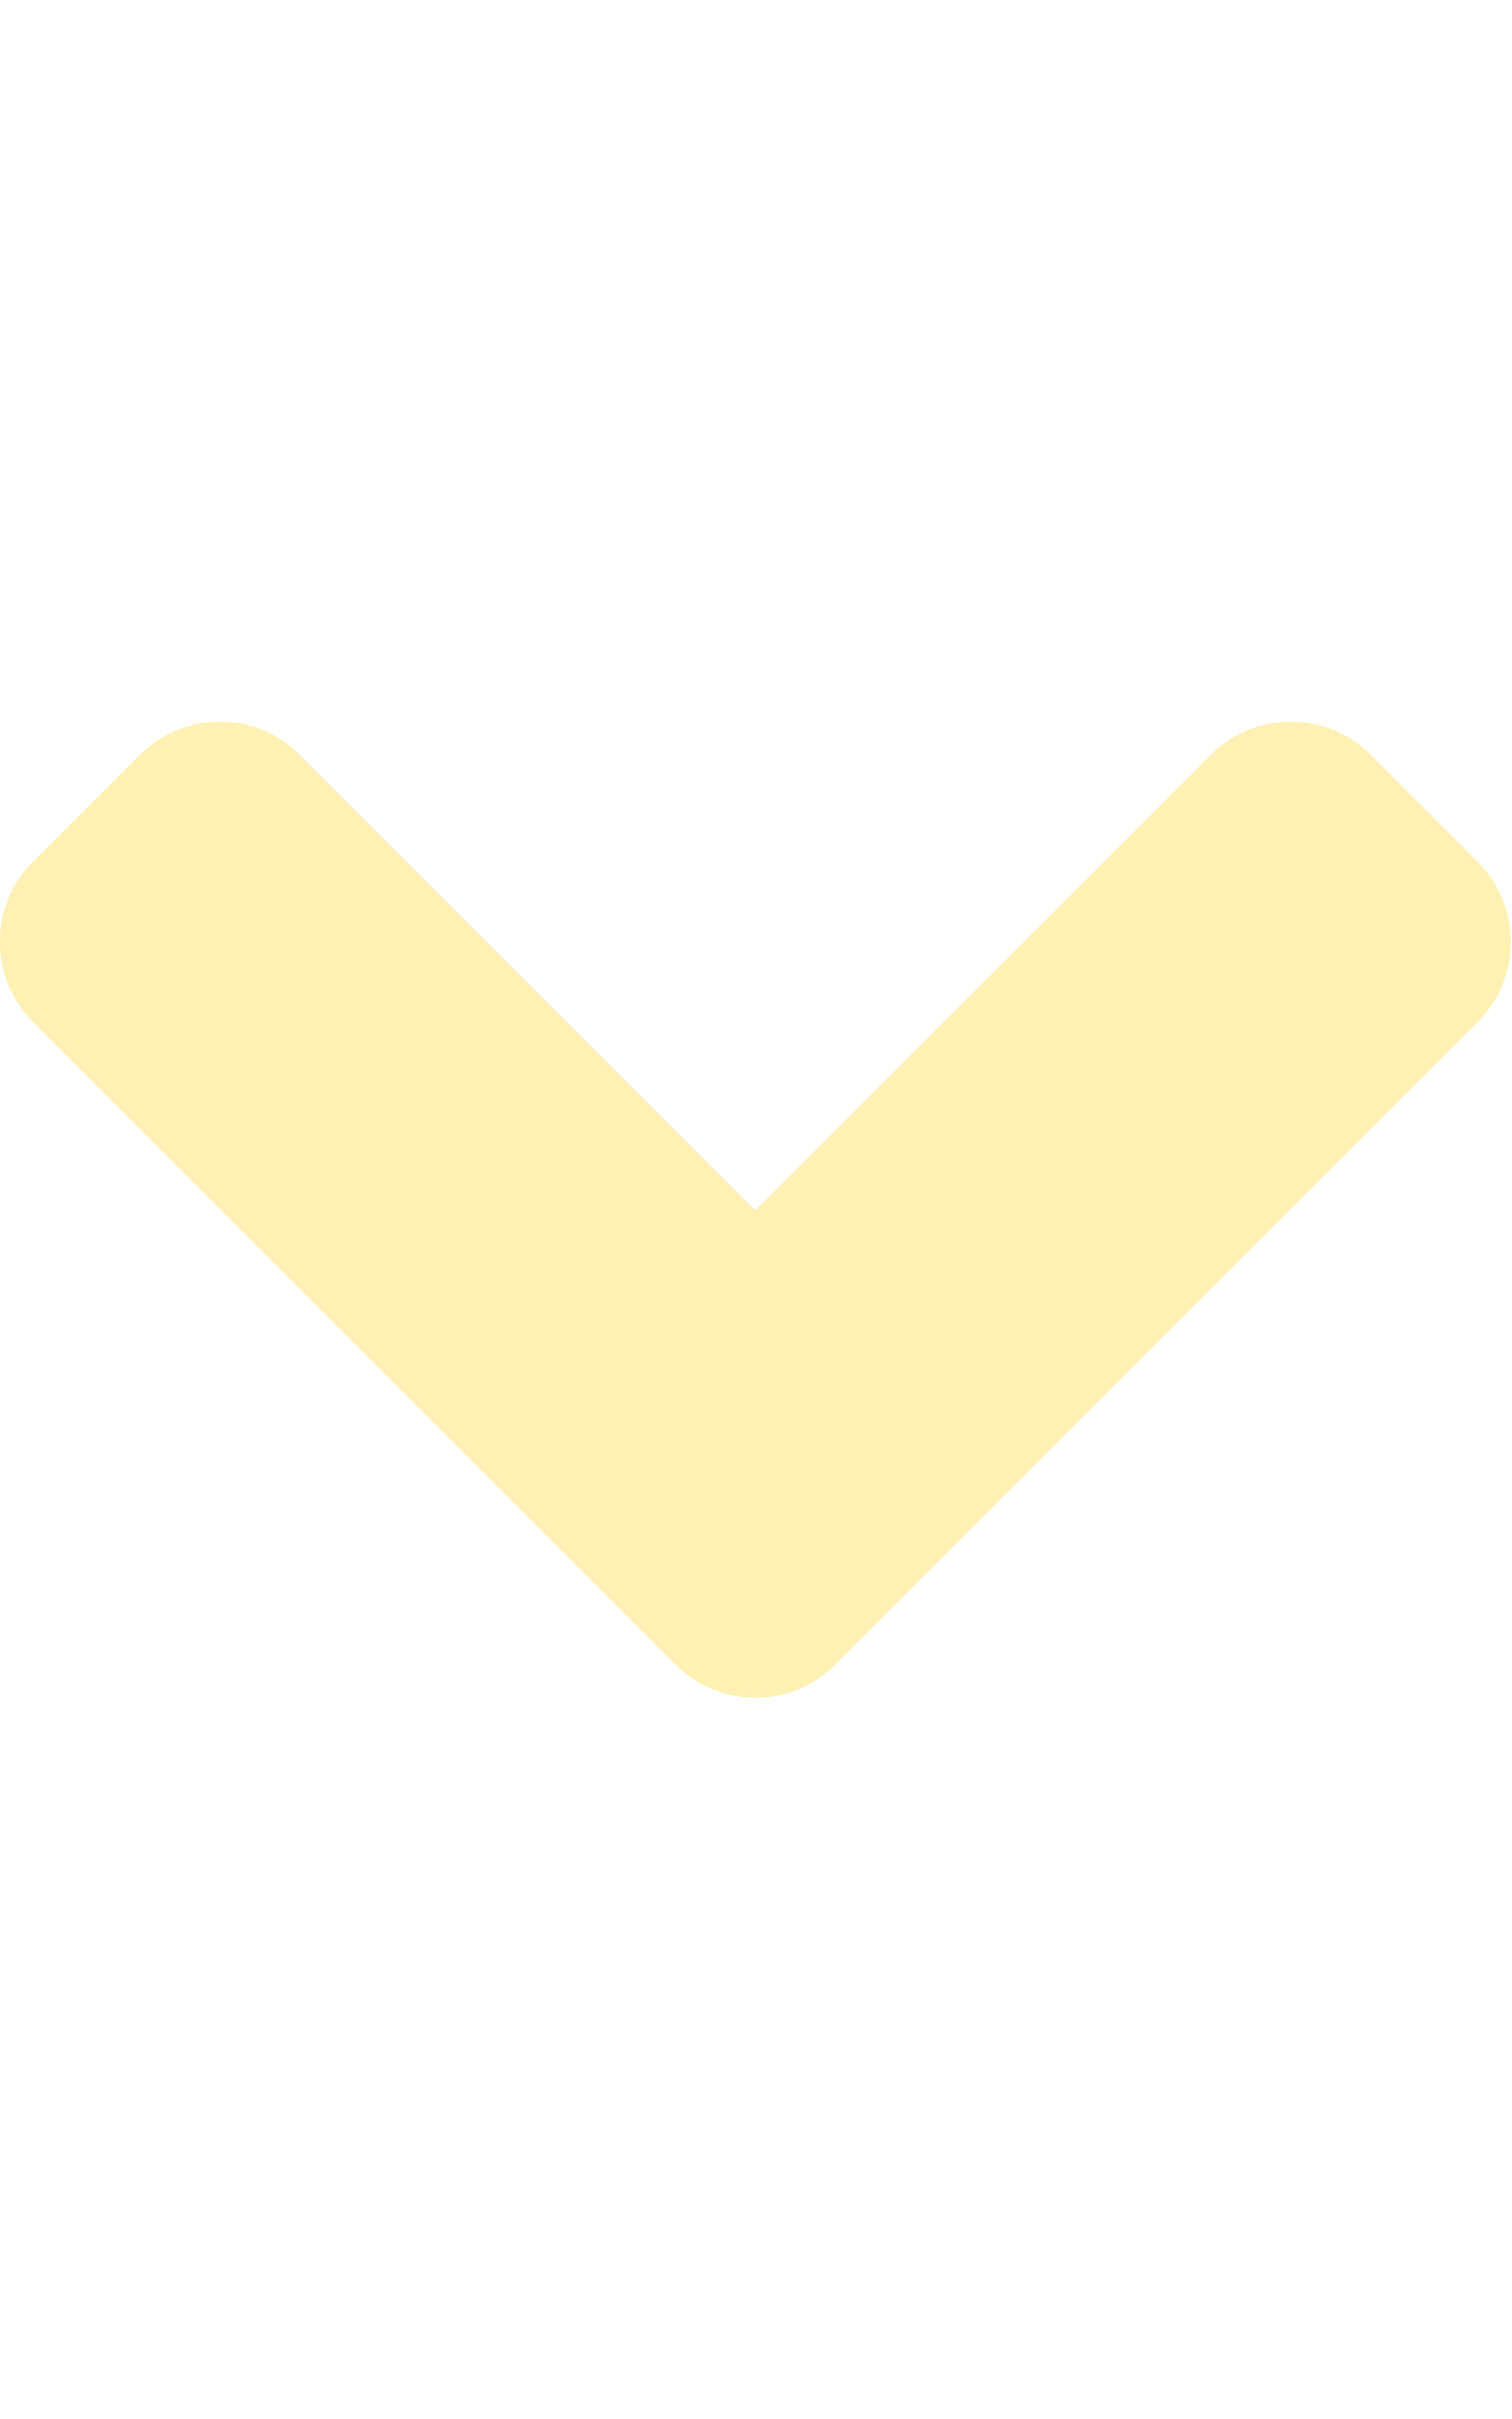
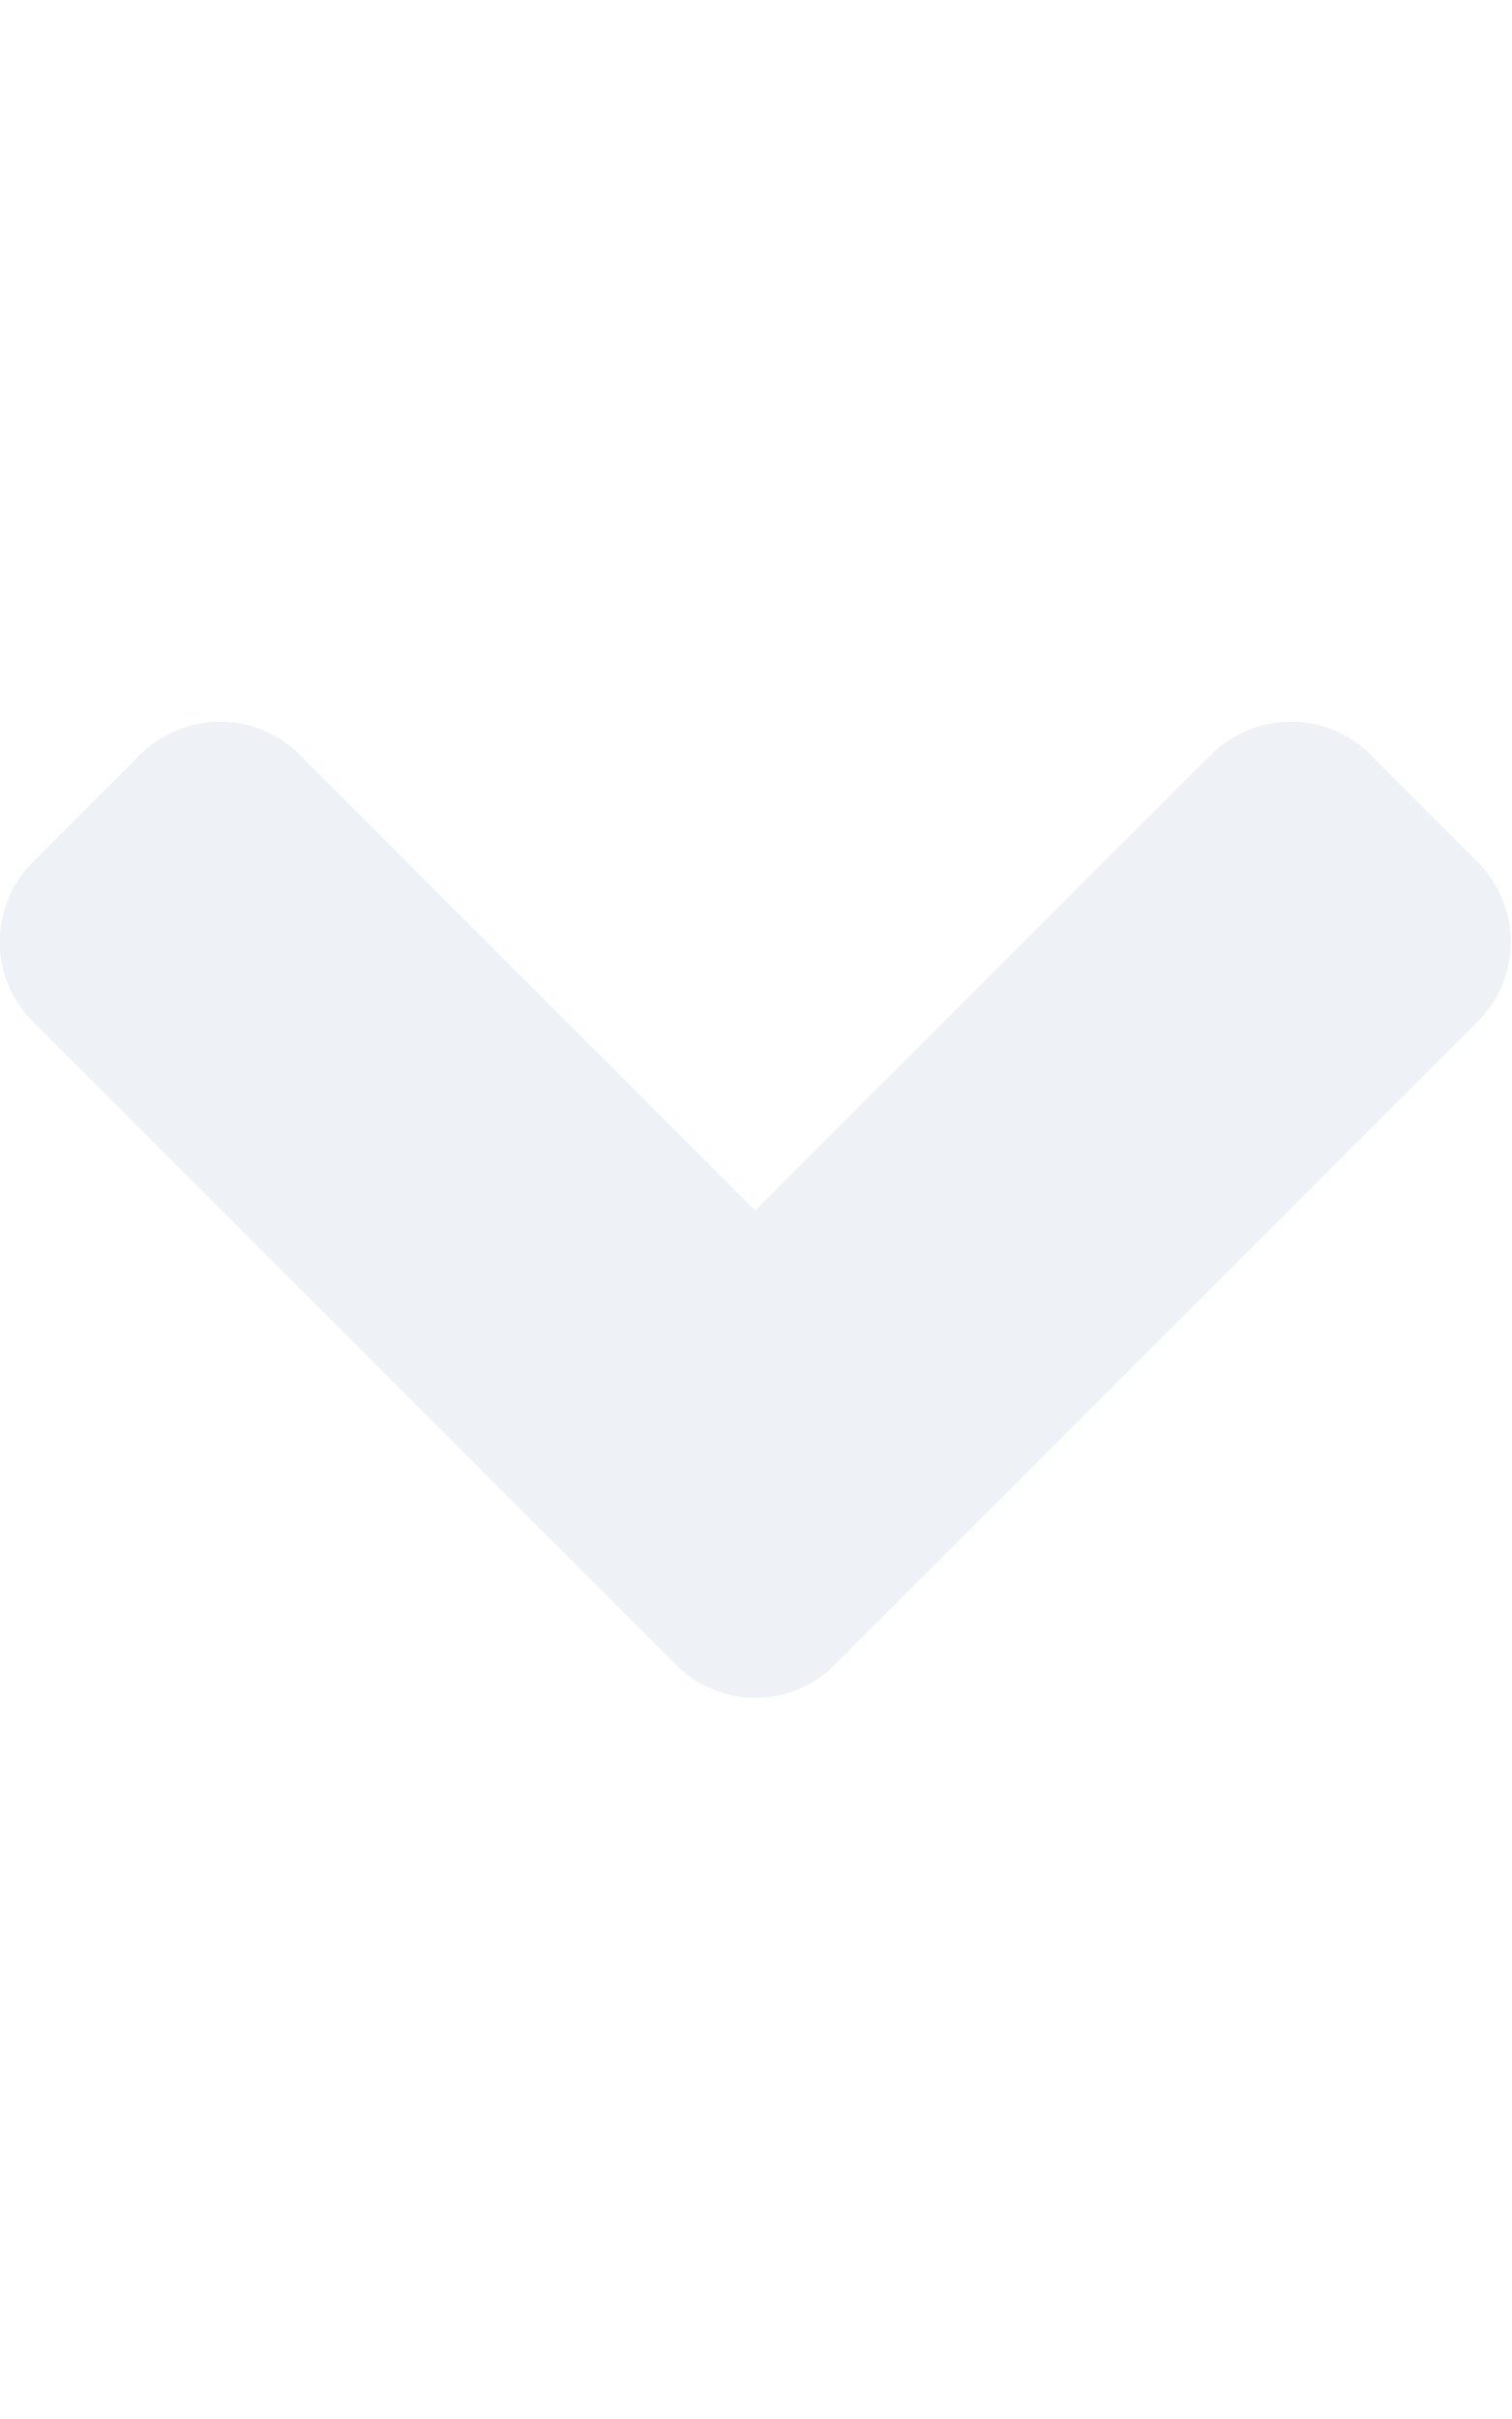
<svg xmlns="http://www.w3.org/2000/svg" aria-hidden="true" focusable="false" data-prefix="fas" data-icon="angle-down" class="svg-inline--fa fa-angle-down fa-w-10" role="img" viewBox="0 0 320 512">
-   <path fill="#fff0b3" d="M143 352.3L7 216.3c-9.4-9.4-9.4-24.6 0-33.9l22.6-22.6c9.4-9.4 24.6-9.4 33.9 0l96.4 96.4 96.4-96.4c9.4-9.4 24.6-9.4 33.9 0l22.6 22.6c9.4 9.4 9.4 24.6 0 33.9l-136 136c-9.2 9.4-24.4 9.4-33.8 0z" />
+   <path fill="#eef2f6" d="M143 352.3L7 216.3c-9.4-9.4-9.4-24.6 0-33.9l22.6-22.6c9.4-9.4 24.6-9.4 33.9 0l96.4 96.4 96.4-96.4c9.4-9.4 24.6-9.4 33.9 0l22.6 22.6c9.4 9.4 9.4 24.6 0 33.9l-136 136c-9.2 9.4-24.4 9.4-33.8 0z" />
</svg>
